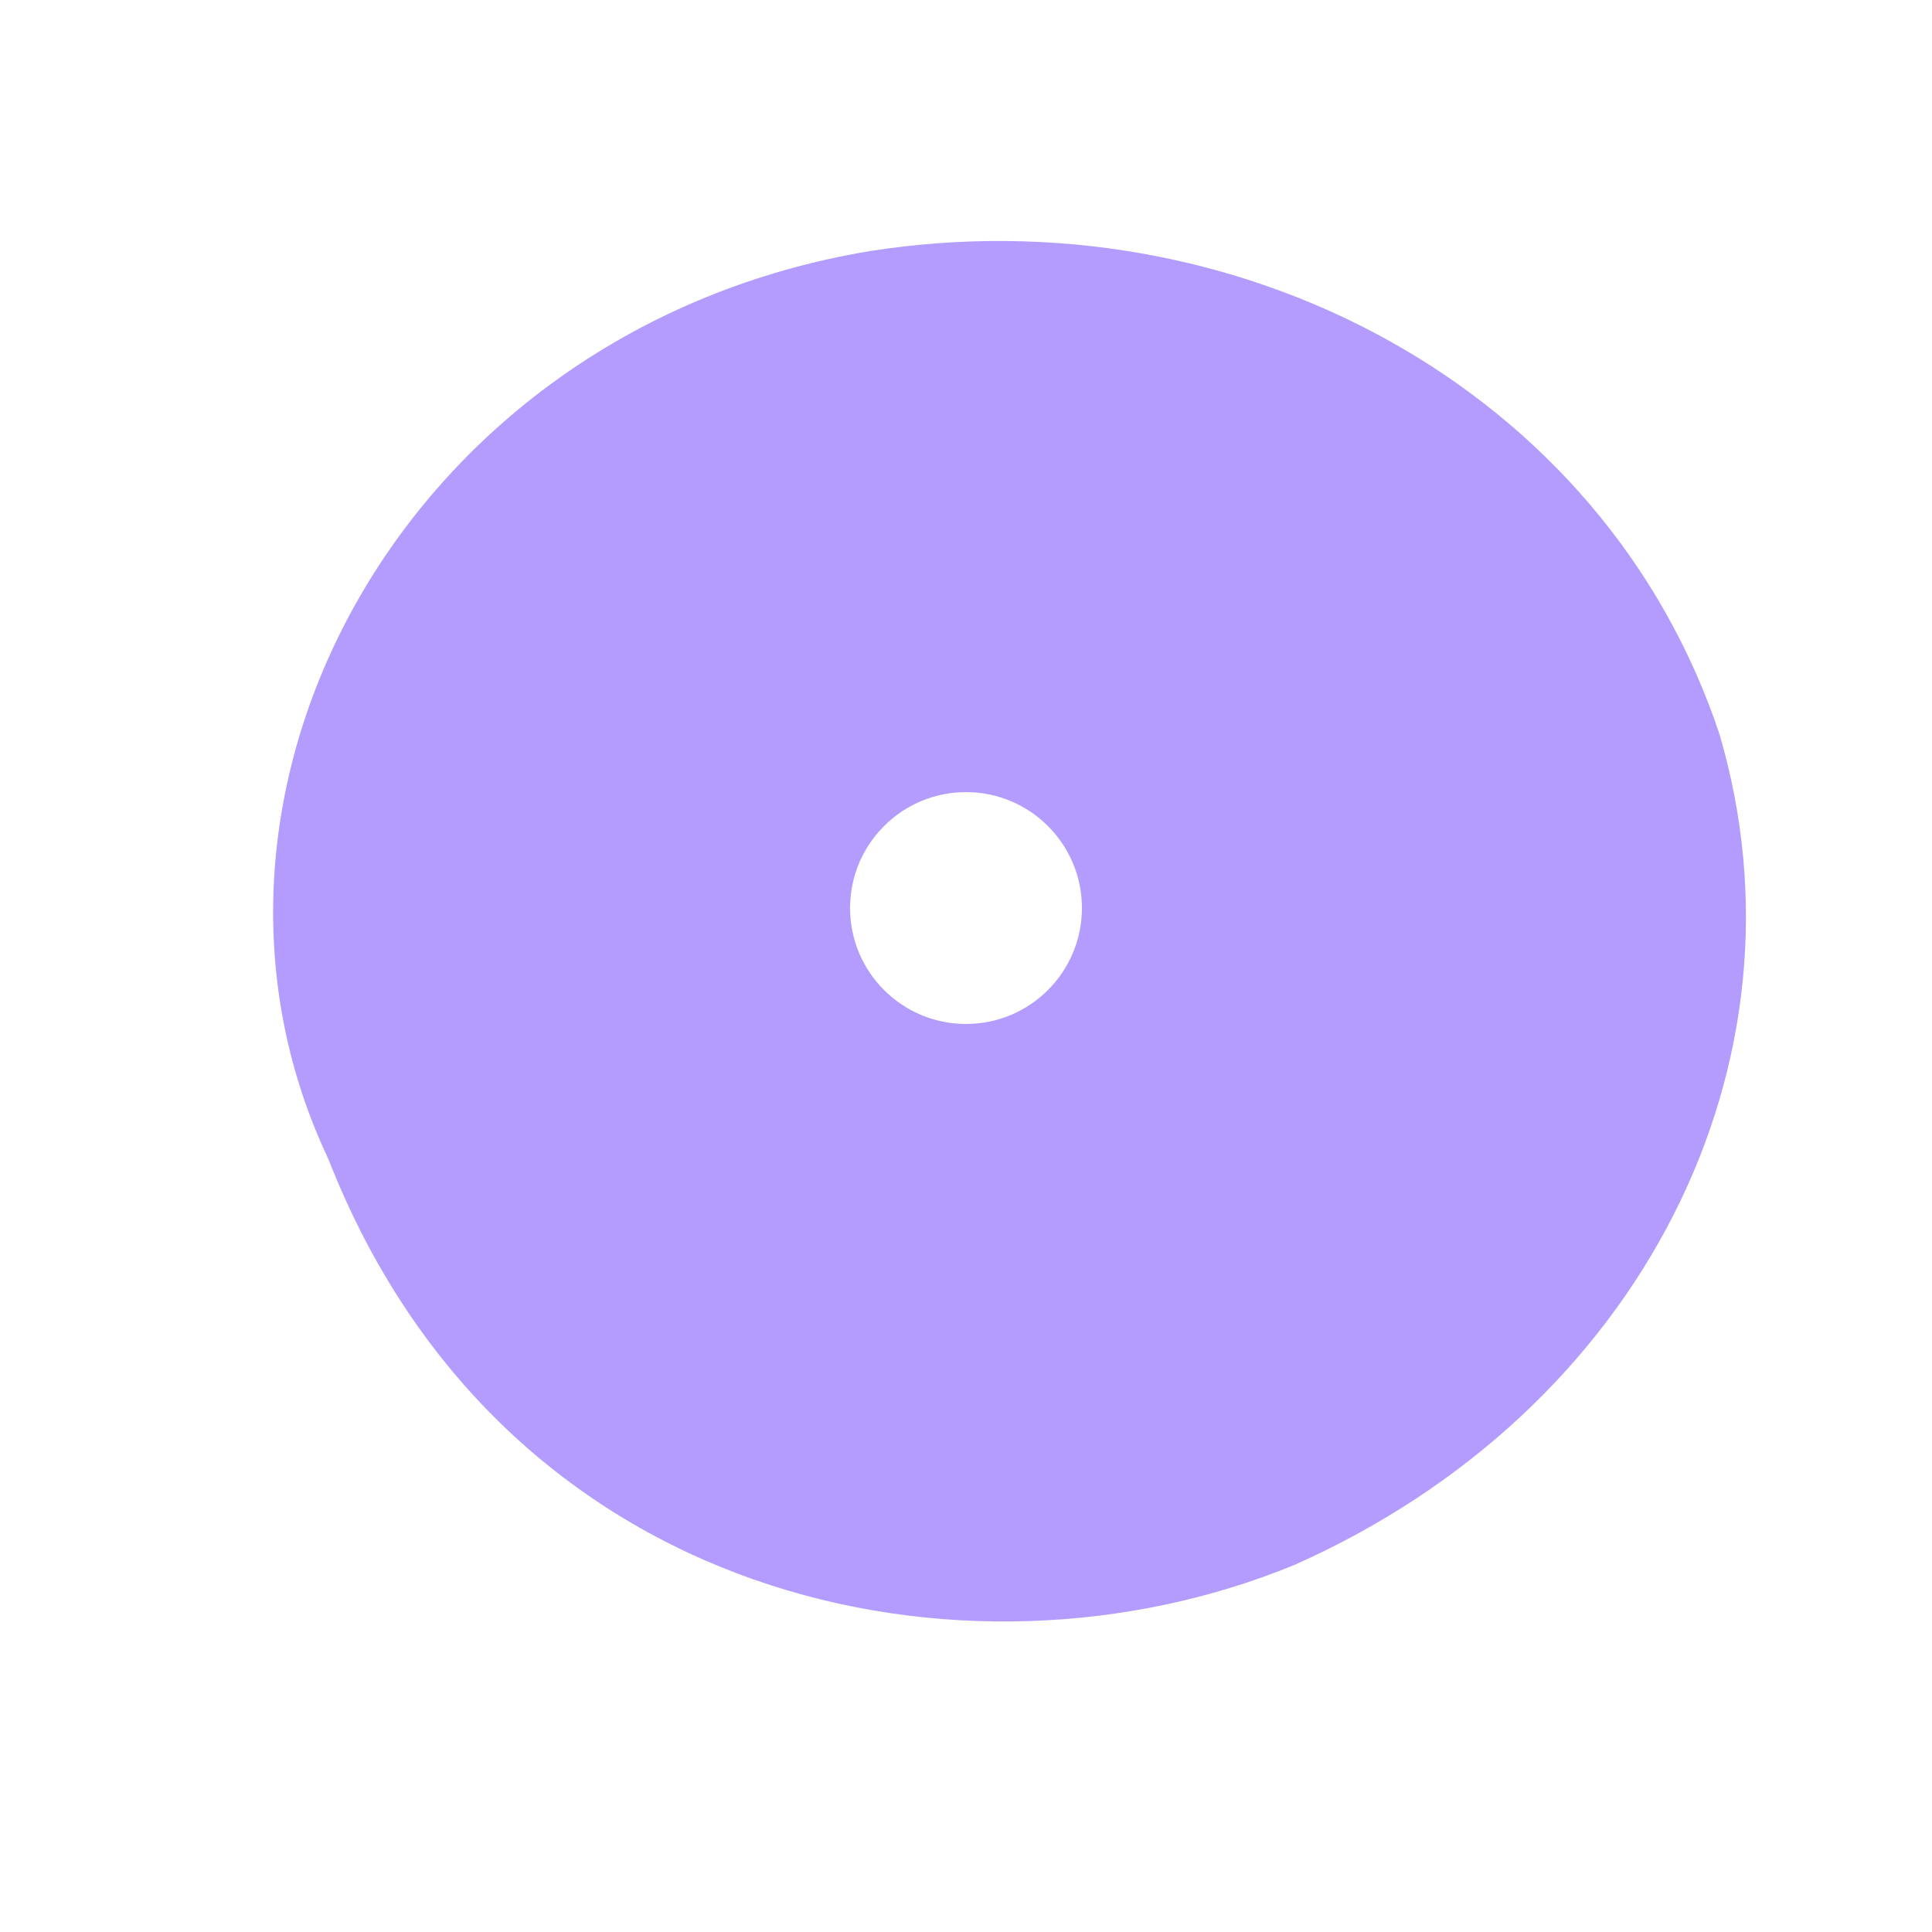
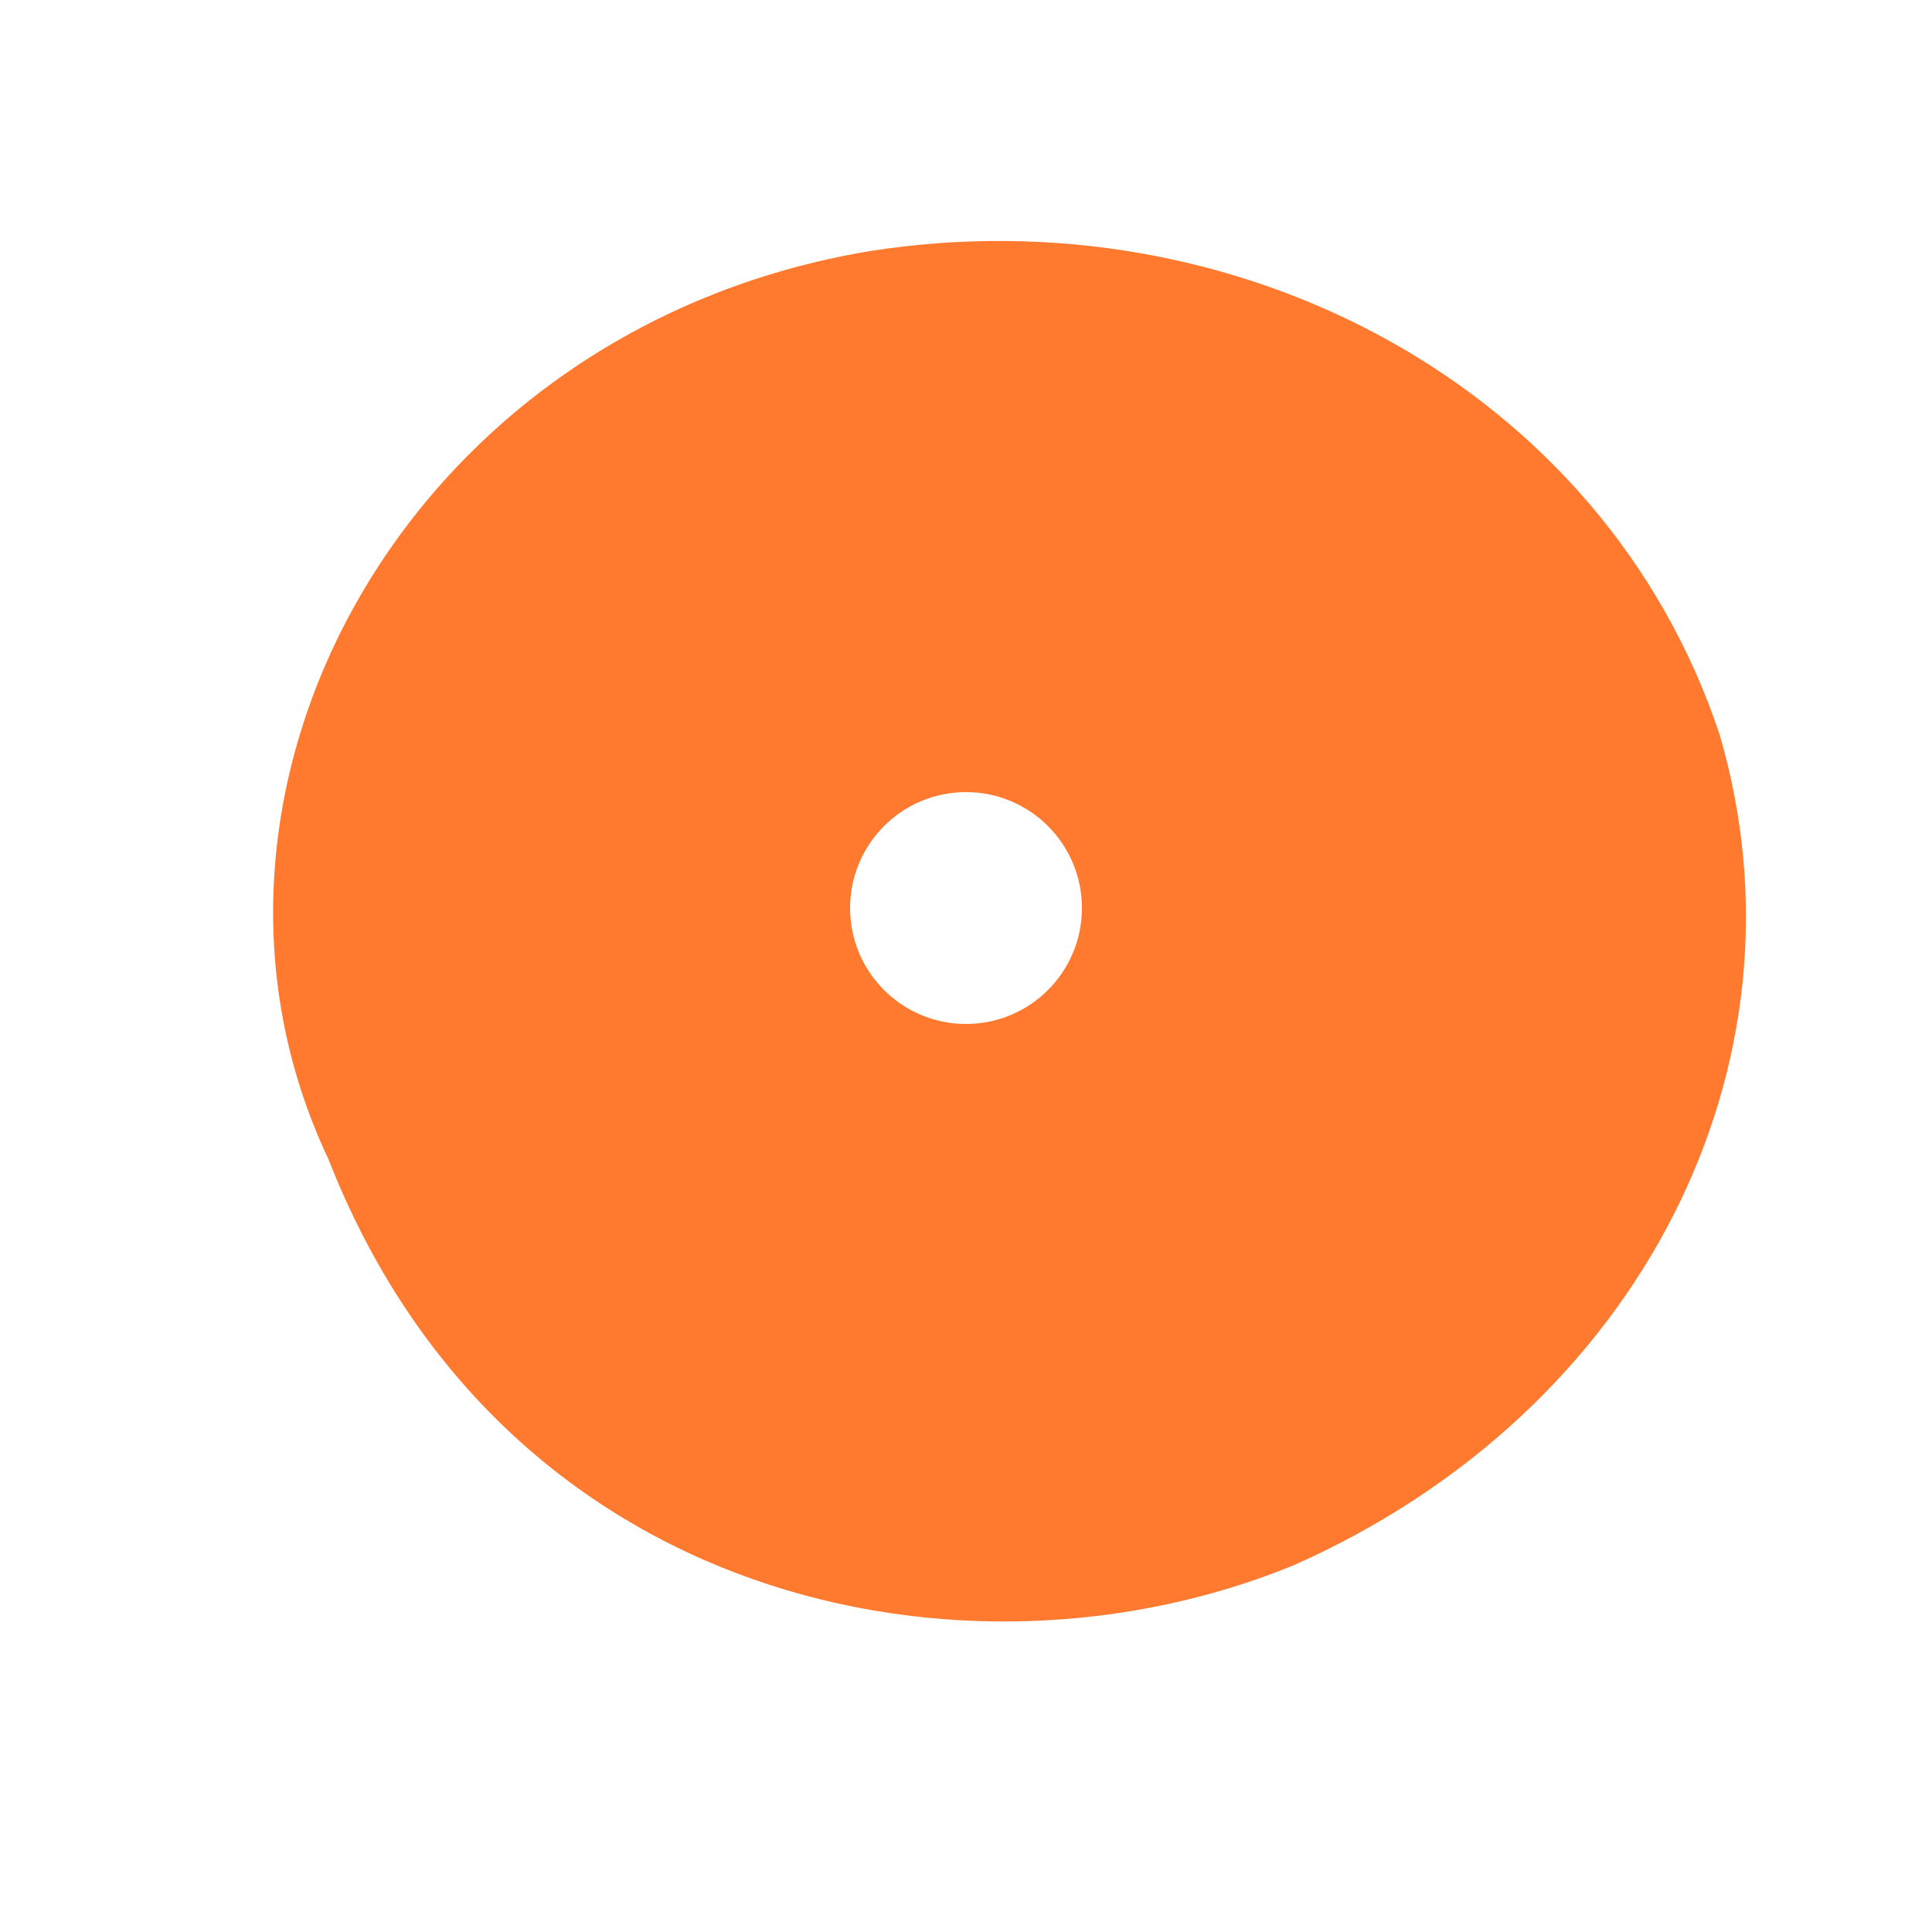
<svg xmlns="http://www.w3.org/2000/svg" viewBox="0 0 100 100">
-   <path fill="#b49cff" fill-rule="evenodd" d="M17 60C8 41 21 17 45 13c19-3 38 7 44 25 5 17-4 35-22 43-17 7-41 2-50-21Zm33-7a6 6 0 1 0 0-12 6 6 0 0 0 0 12Z" />
+   <path fill="#ff7a2f" fill-rule="evenodd" d="M17 60C8 41 21 17 45 13c19-3 38 7 44 25 5 17-4 35-22 43-17 7-41 2-50-21Zm33-7a6 6 0 1 0 0-12 6 6 0 0 0 0 12Z" />
</svg>
